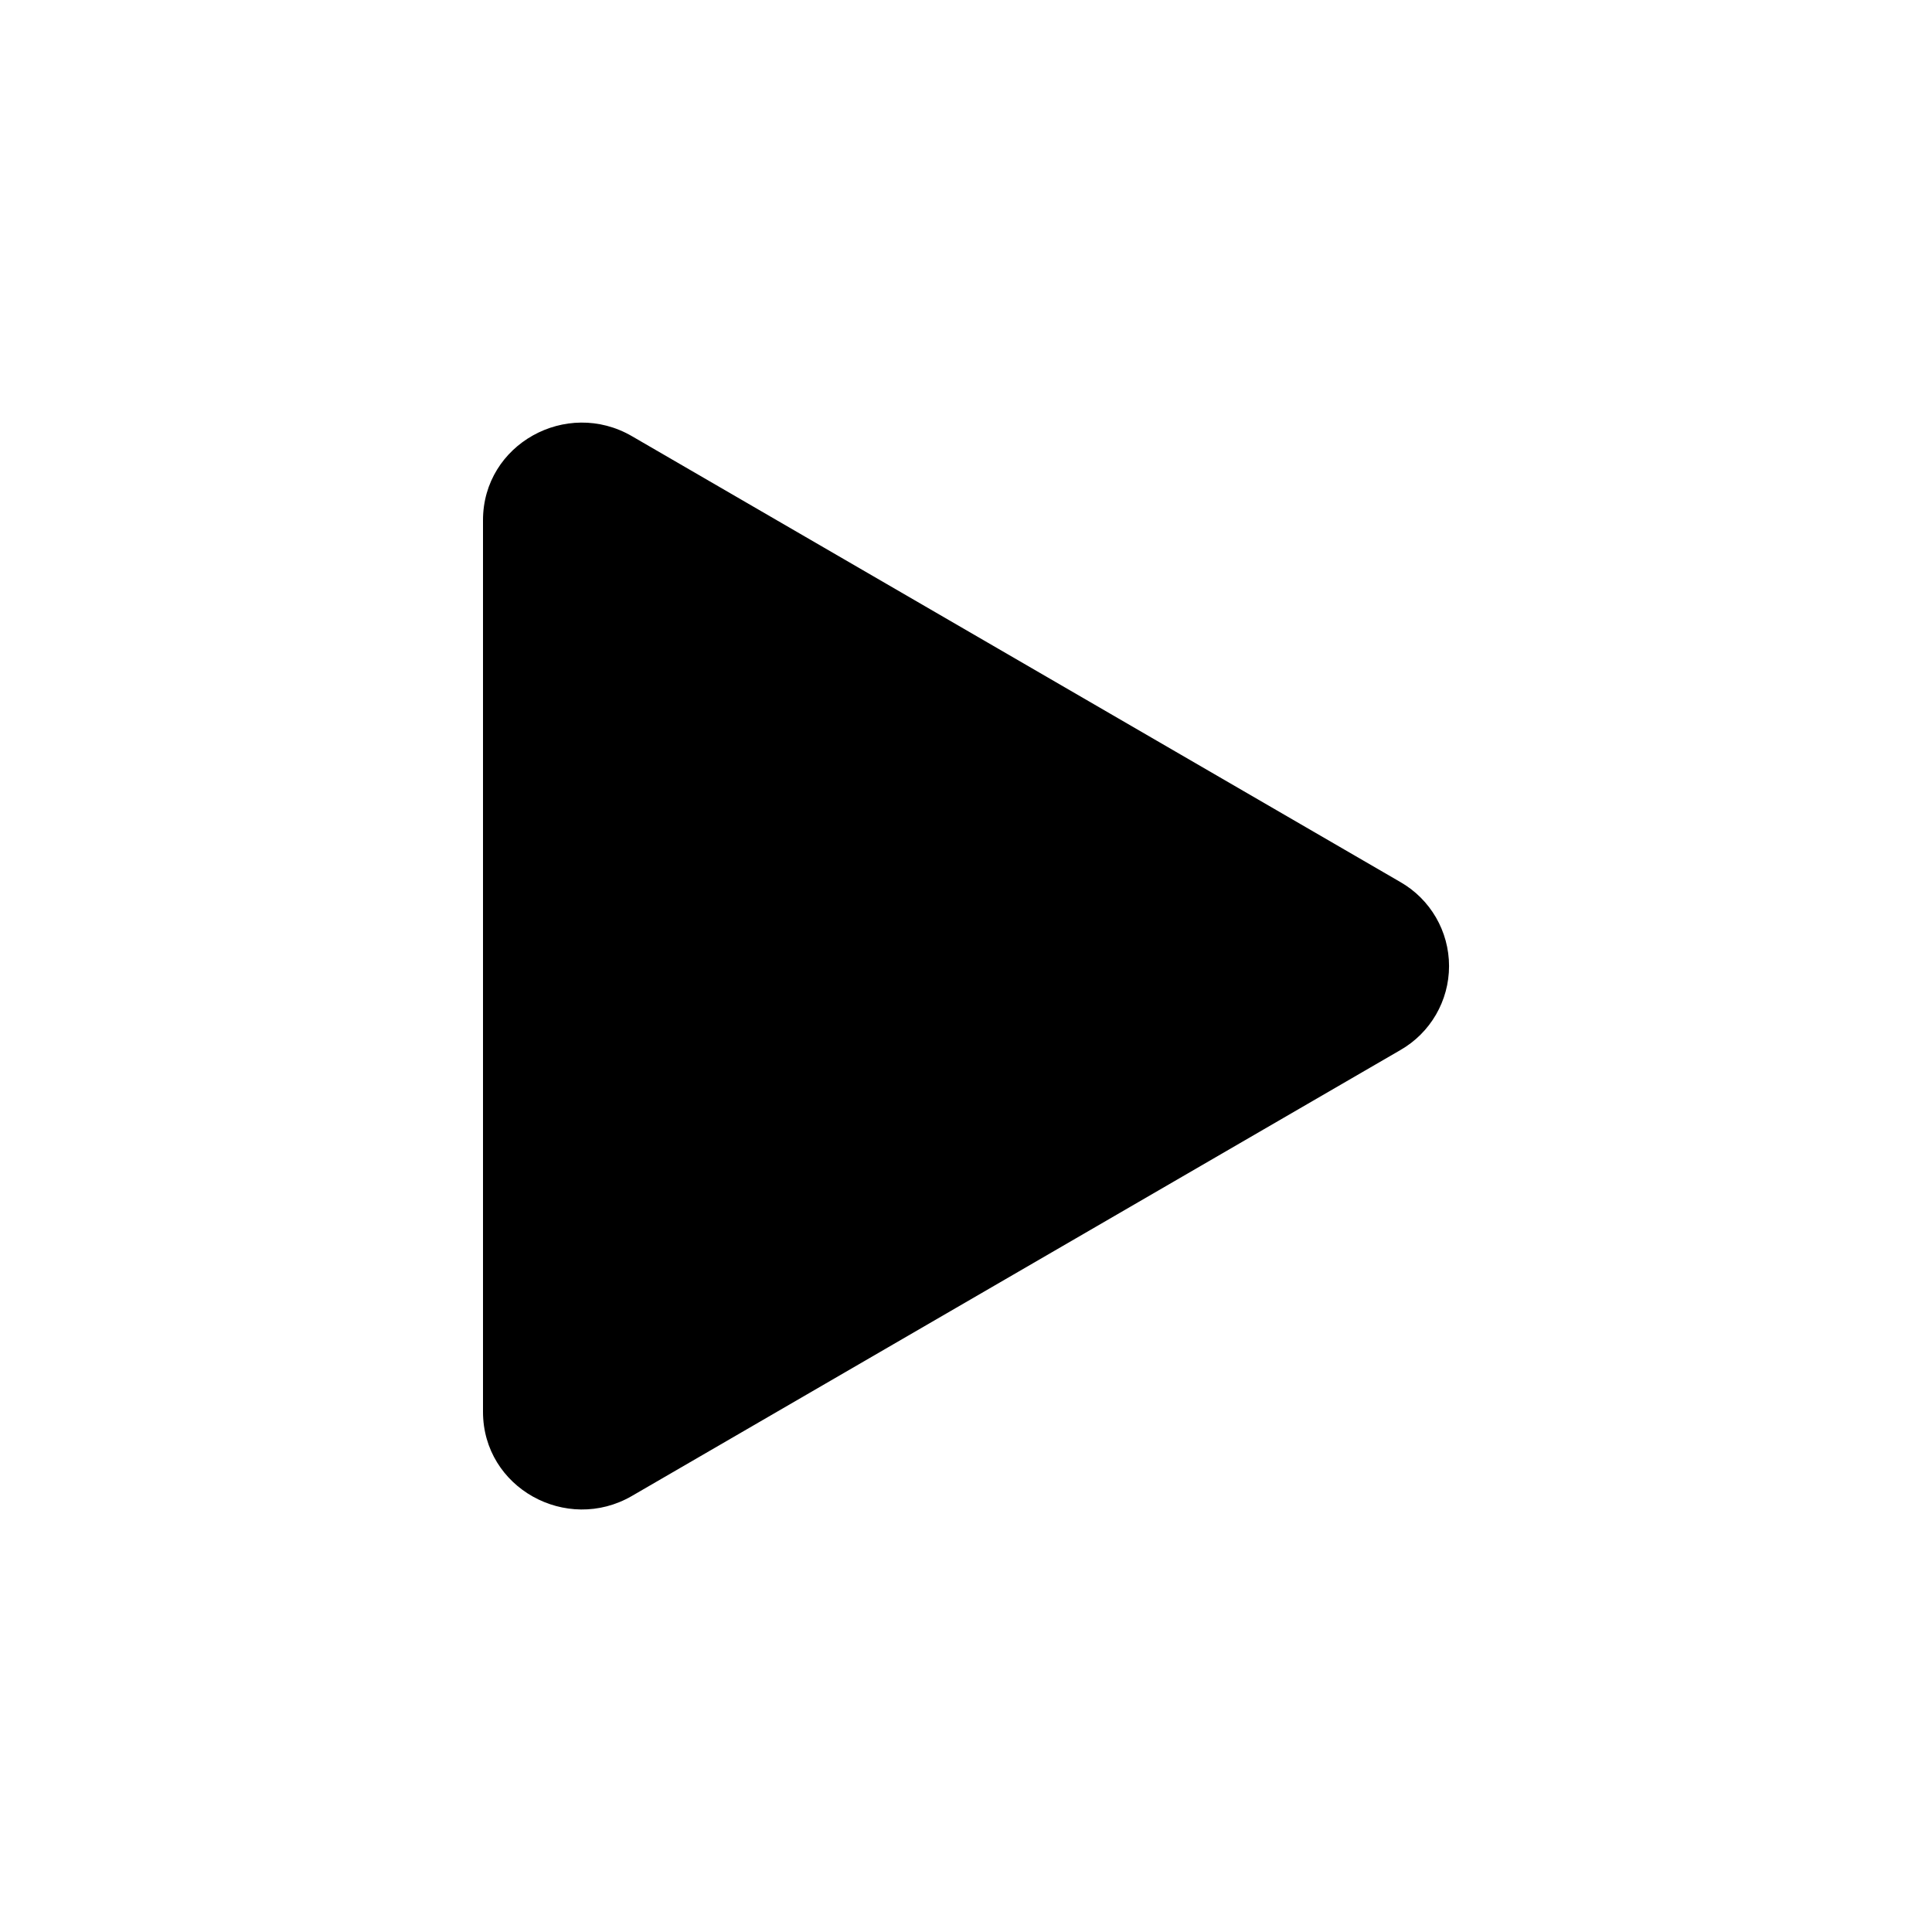
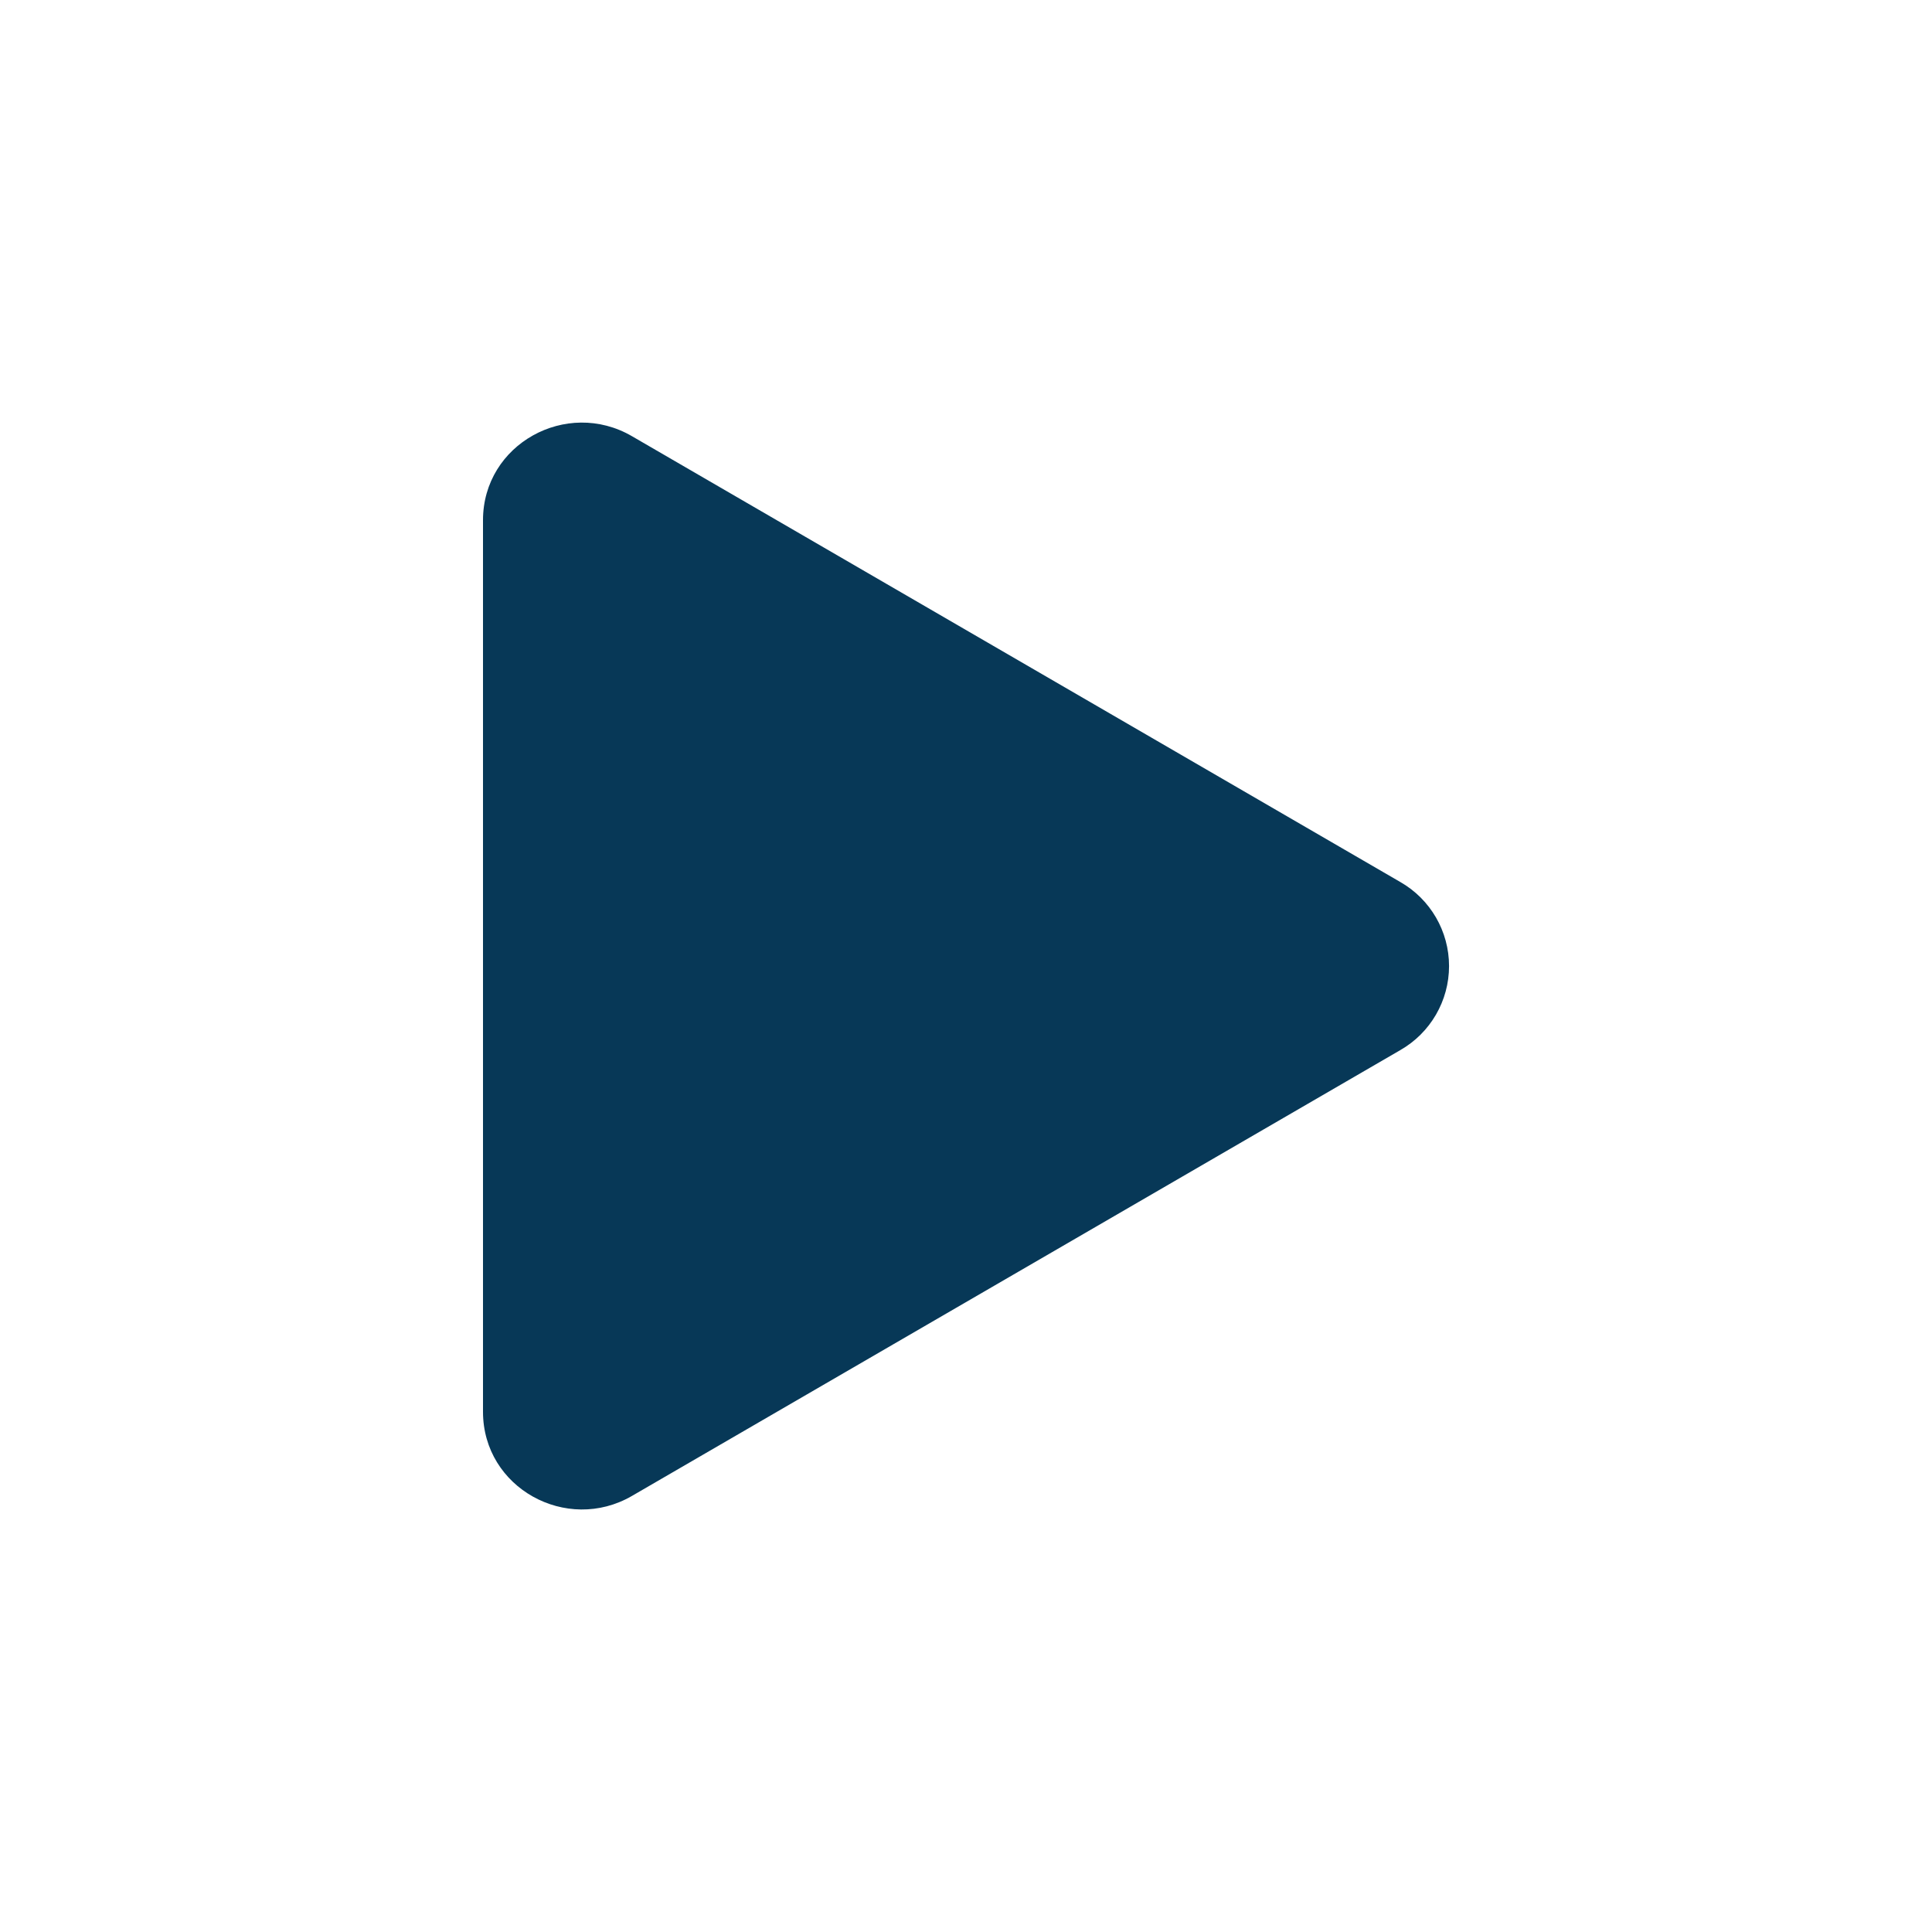
- <svg xmlns="http://www.w3.org/2000/svg" width="64" height="64" fill="currentColor" class="bi bi-play-fill" viewBox="0 0 16 16">
+ <svg xmlns="http://www.w3.org/2000/svg" width="64" height="64" fill="#073857" class="bi bi-play-fill" viewBox="0 0 16 16">
  <path d="m11.596 8.697-6.363 3.692c-.54.313-1.233-.066-1.233-.697V4.308c0-.63.692-1.01 1.233-.696l6.363 3.692a.802.802 0 0 1 0 1.393" />
</svg>
